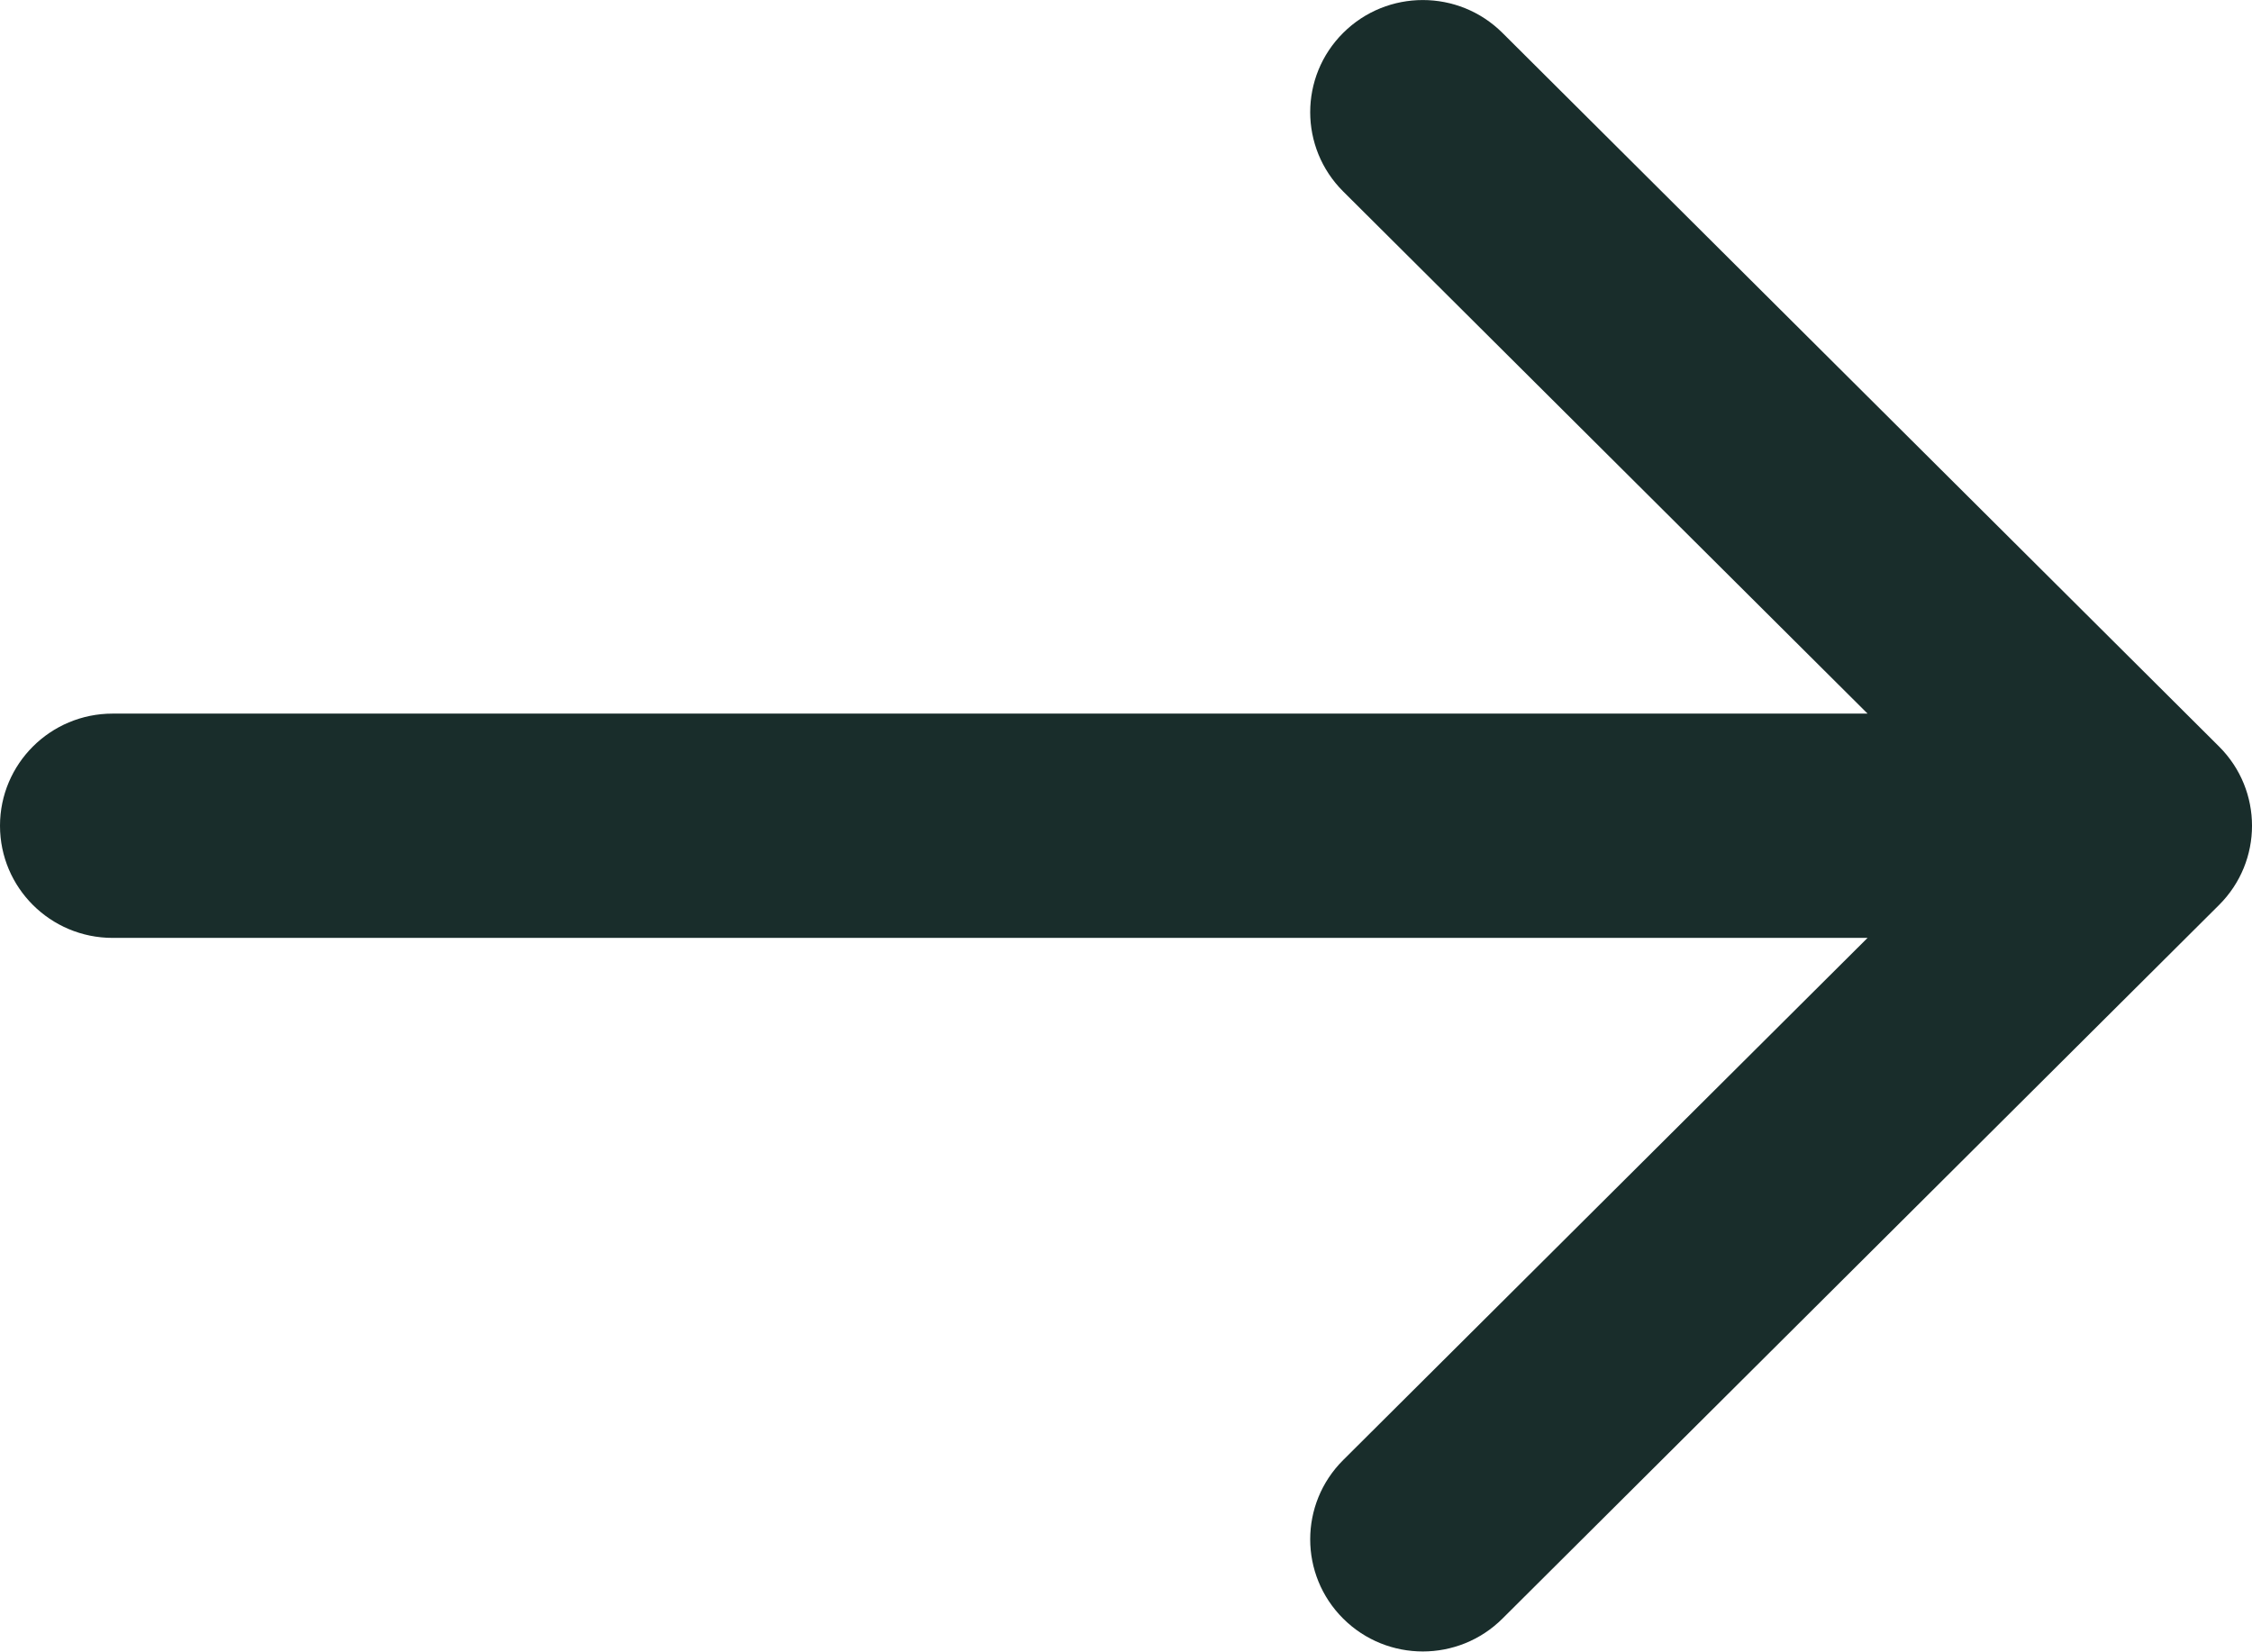
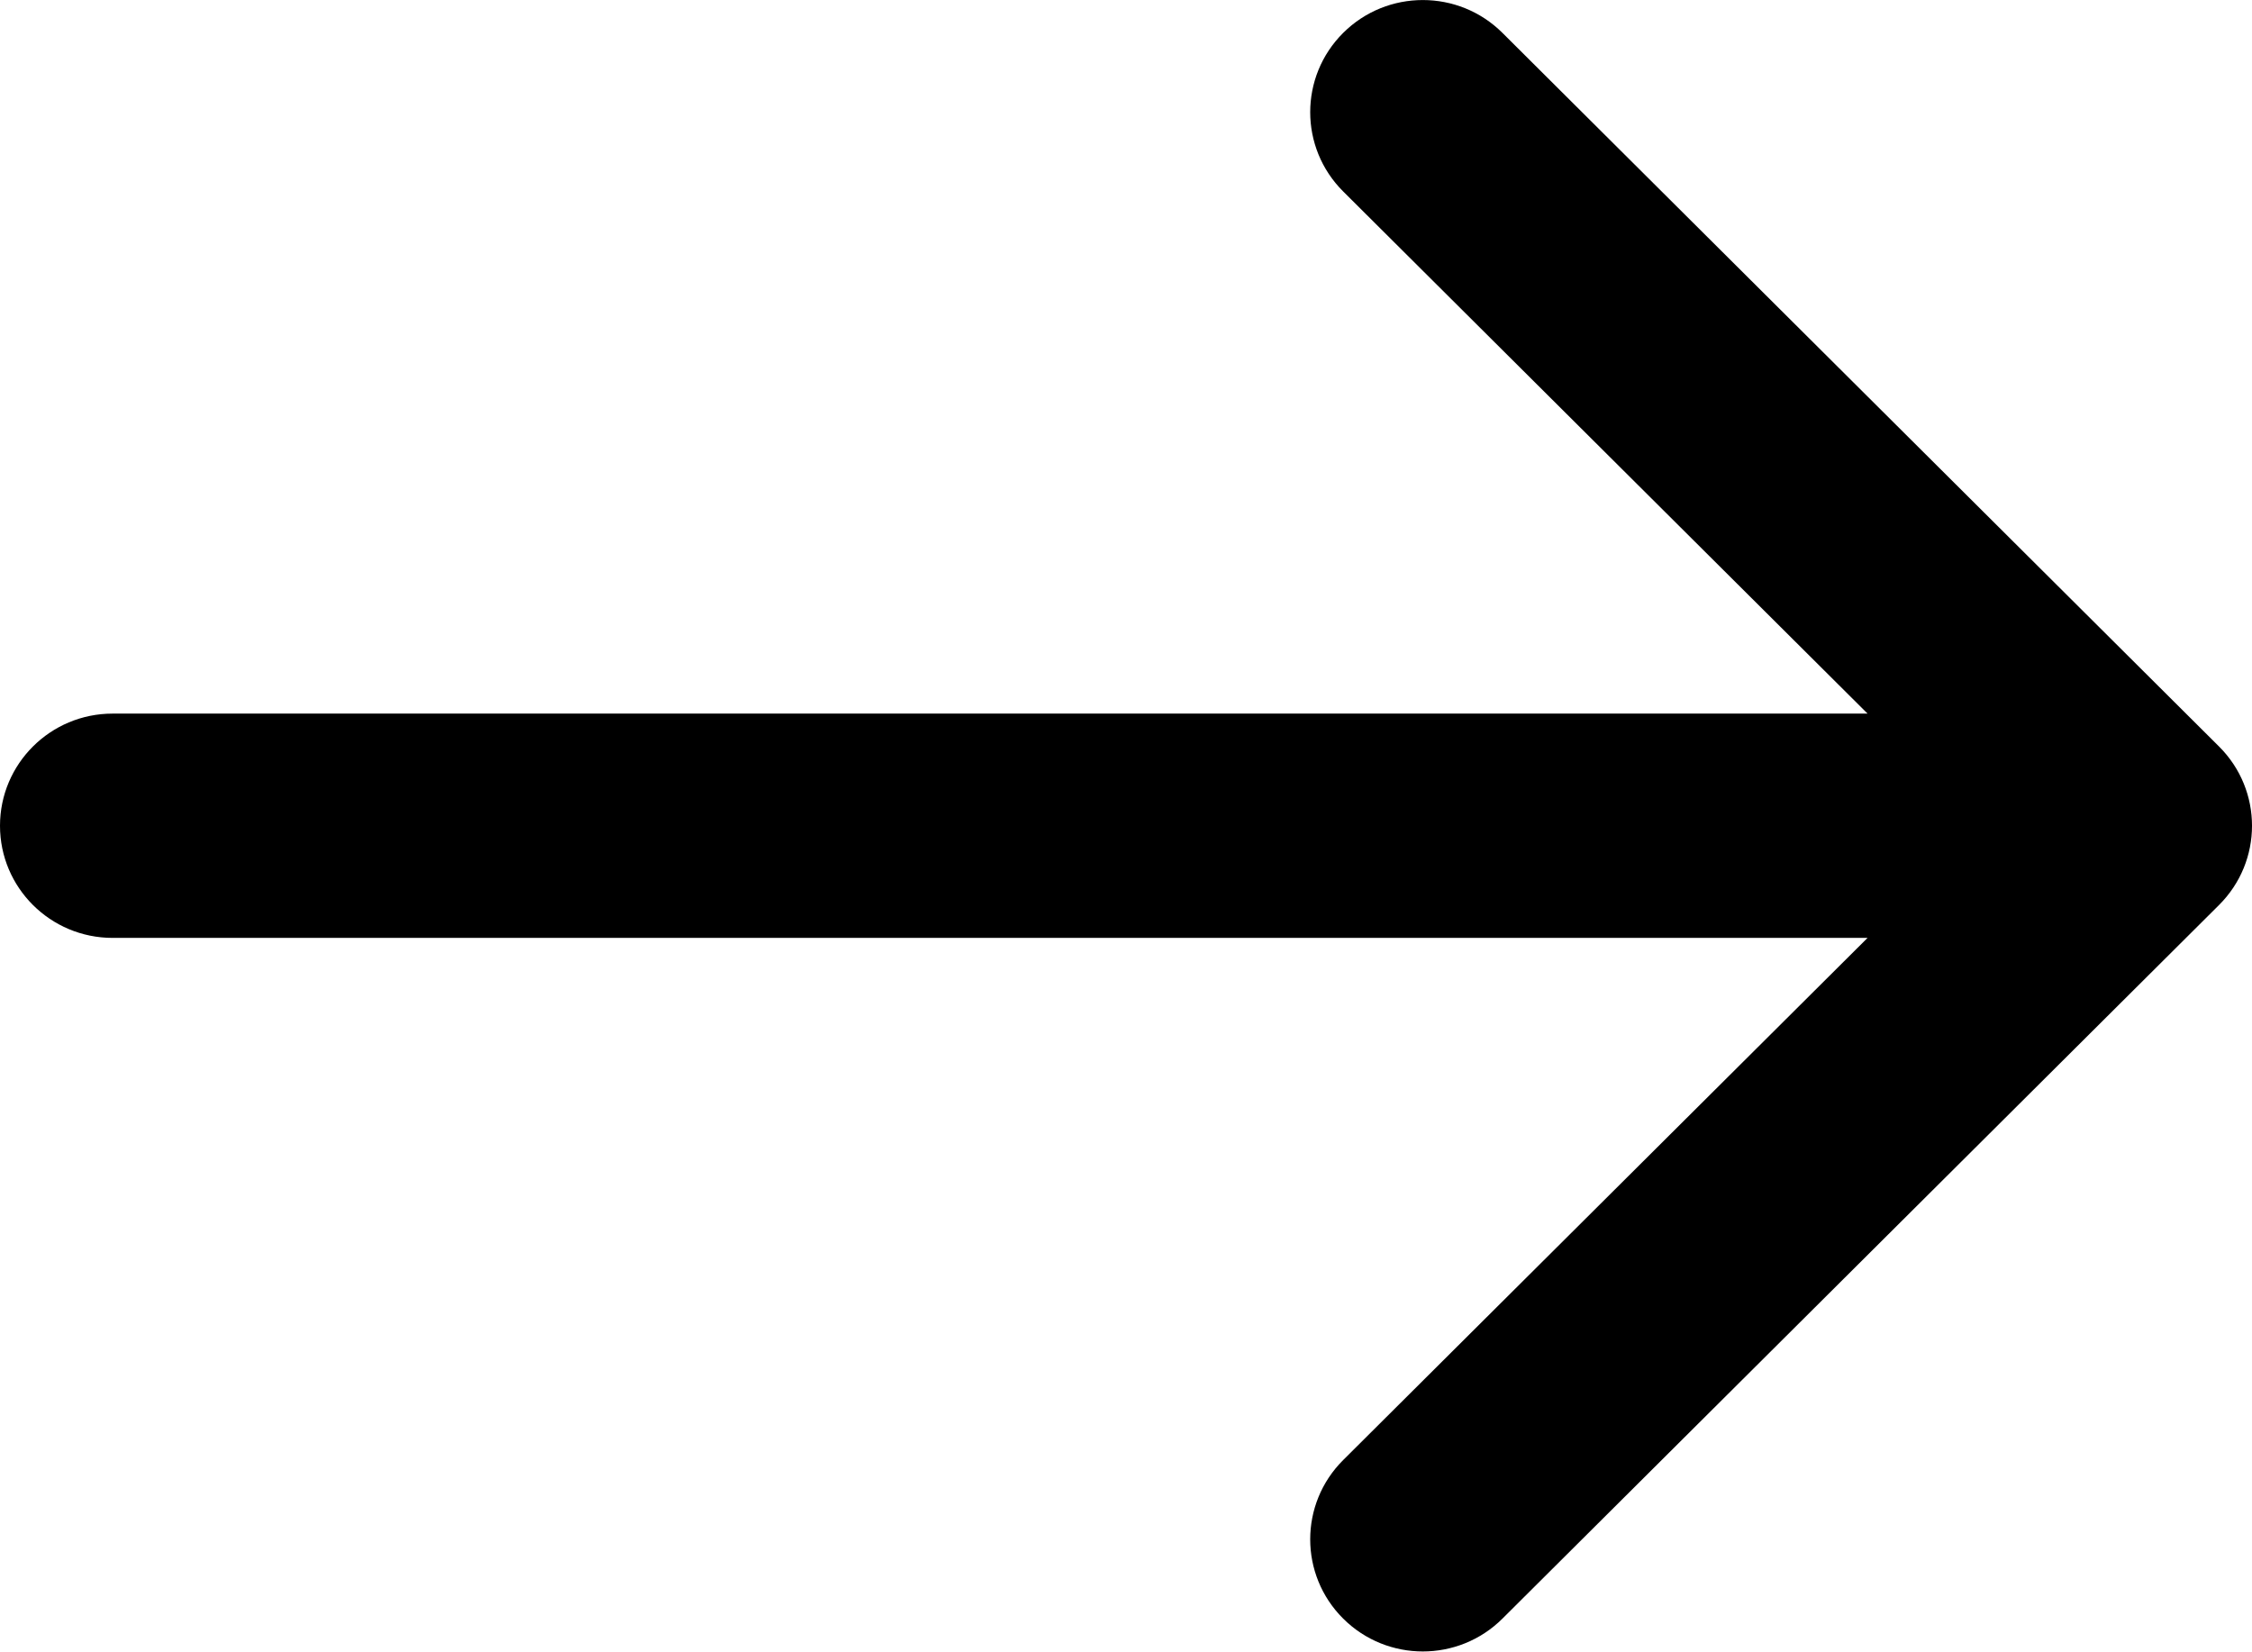
<svg xmlns="http://www.w3.org/2000/svg" width="45" height="33" viewBox="0 0 45 33" fill="none">
-   <path fill-rule="evenodd" clip-rule="evenodd" d="M30.022 0.657L44.341 14.917C45.22 15.792 45.22 17.21 44.341 18.085L30.022 32.345C29.143 33.22 27.719 33.22 26.84 32.345C25.961 31.47 25.961 30.051 26.84 29.176L37.318 18.742H2.25C1.007 18.742 0 17.738 0 16.501C0 15.264 1.007 14.26 2.25 14.26H37.318L26.84 3.826C25.961 2.951 25.961 1.532 26.84 0.657C27.719 -0.218 29.143 -0.218 30.022 0.657Z" fill="#192D2B" />
+   <path fill-rule="evenodd" clip-rule="evenodd" d="M30.022 0.657L44.341 14.917C45.22 15.792 45.22 17.21 44.341 18.085L30.022 32.345C29.143 33.22 27.719 33.22 26.84 32.345C25.961 31.47 25.961 30.051 26.84 29.176L37.318 18.742H2.25C1.007 18.742 0 17.738 0 16.501C0 15.264 1.007 14.26 2.25 14.26H37.318L26.84 3.826C25.961 2.951 25.961 1.532 26.84 0.657C27.719 -0.218 29.143 -0.218 30.022 0.657Z" fill="currentColor" />
</svg>
